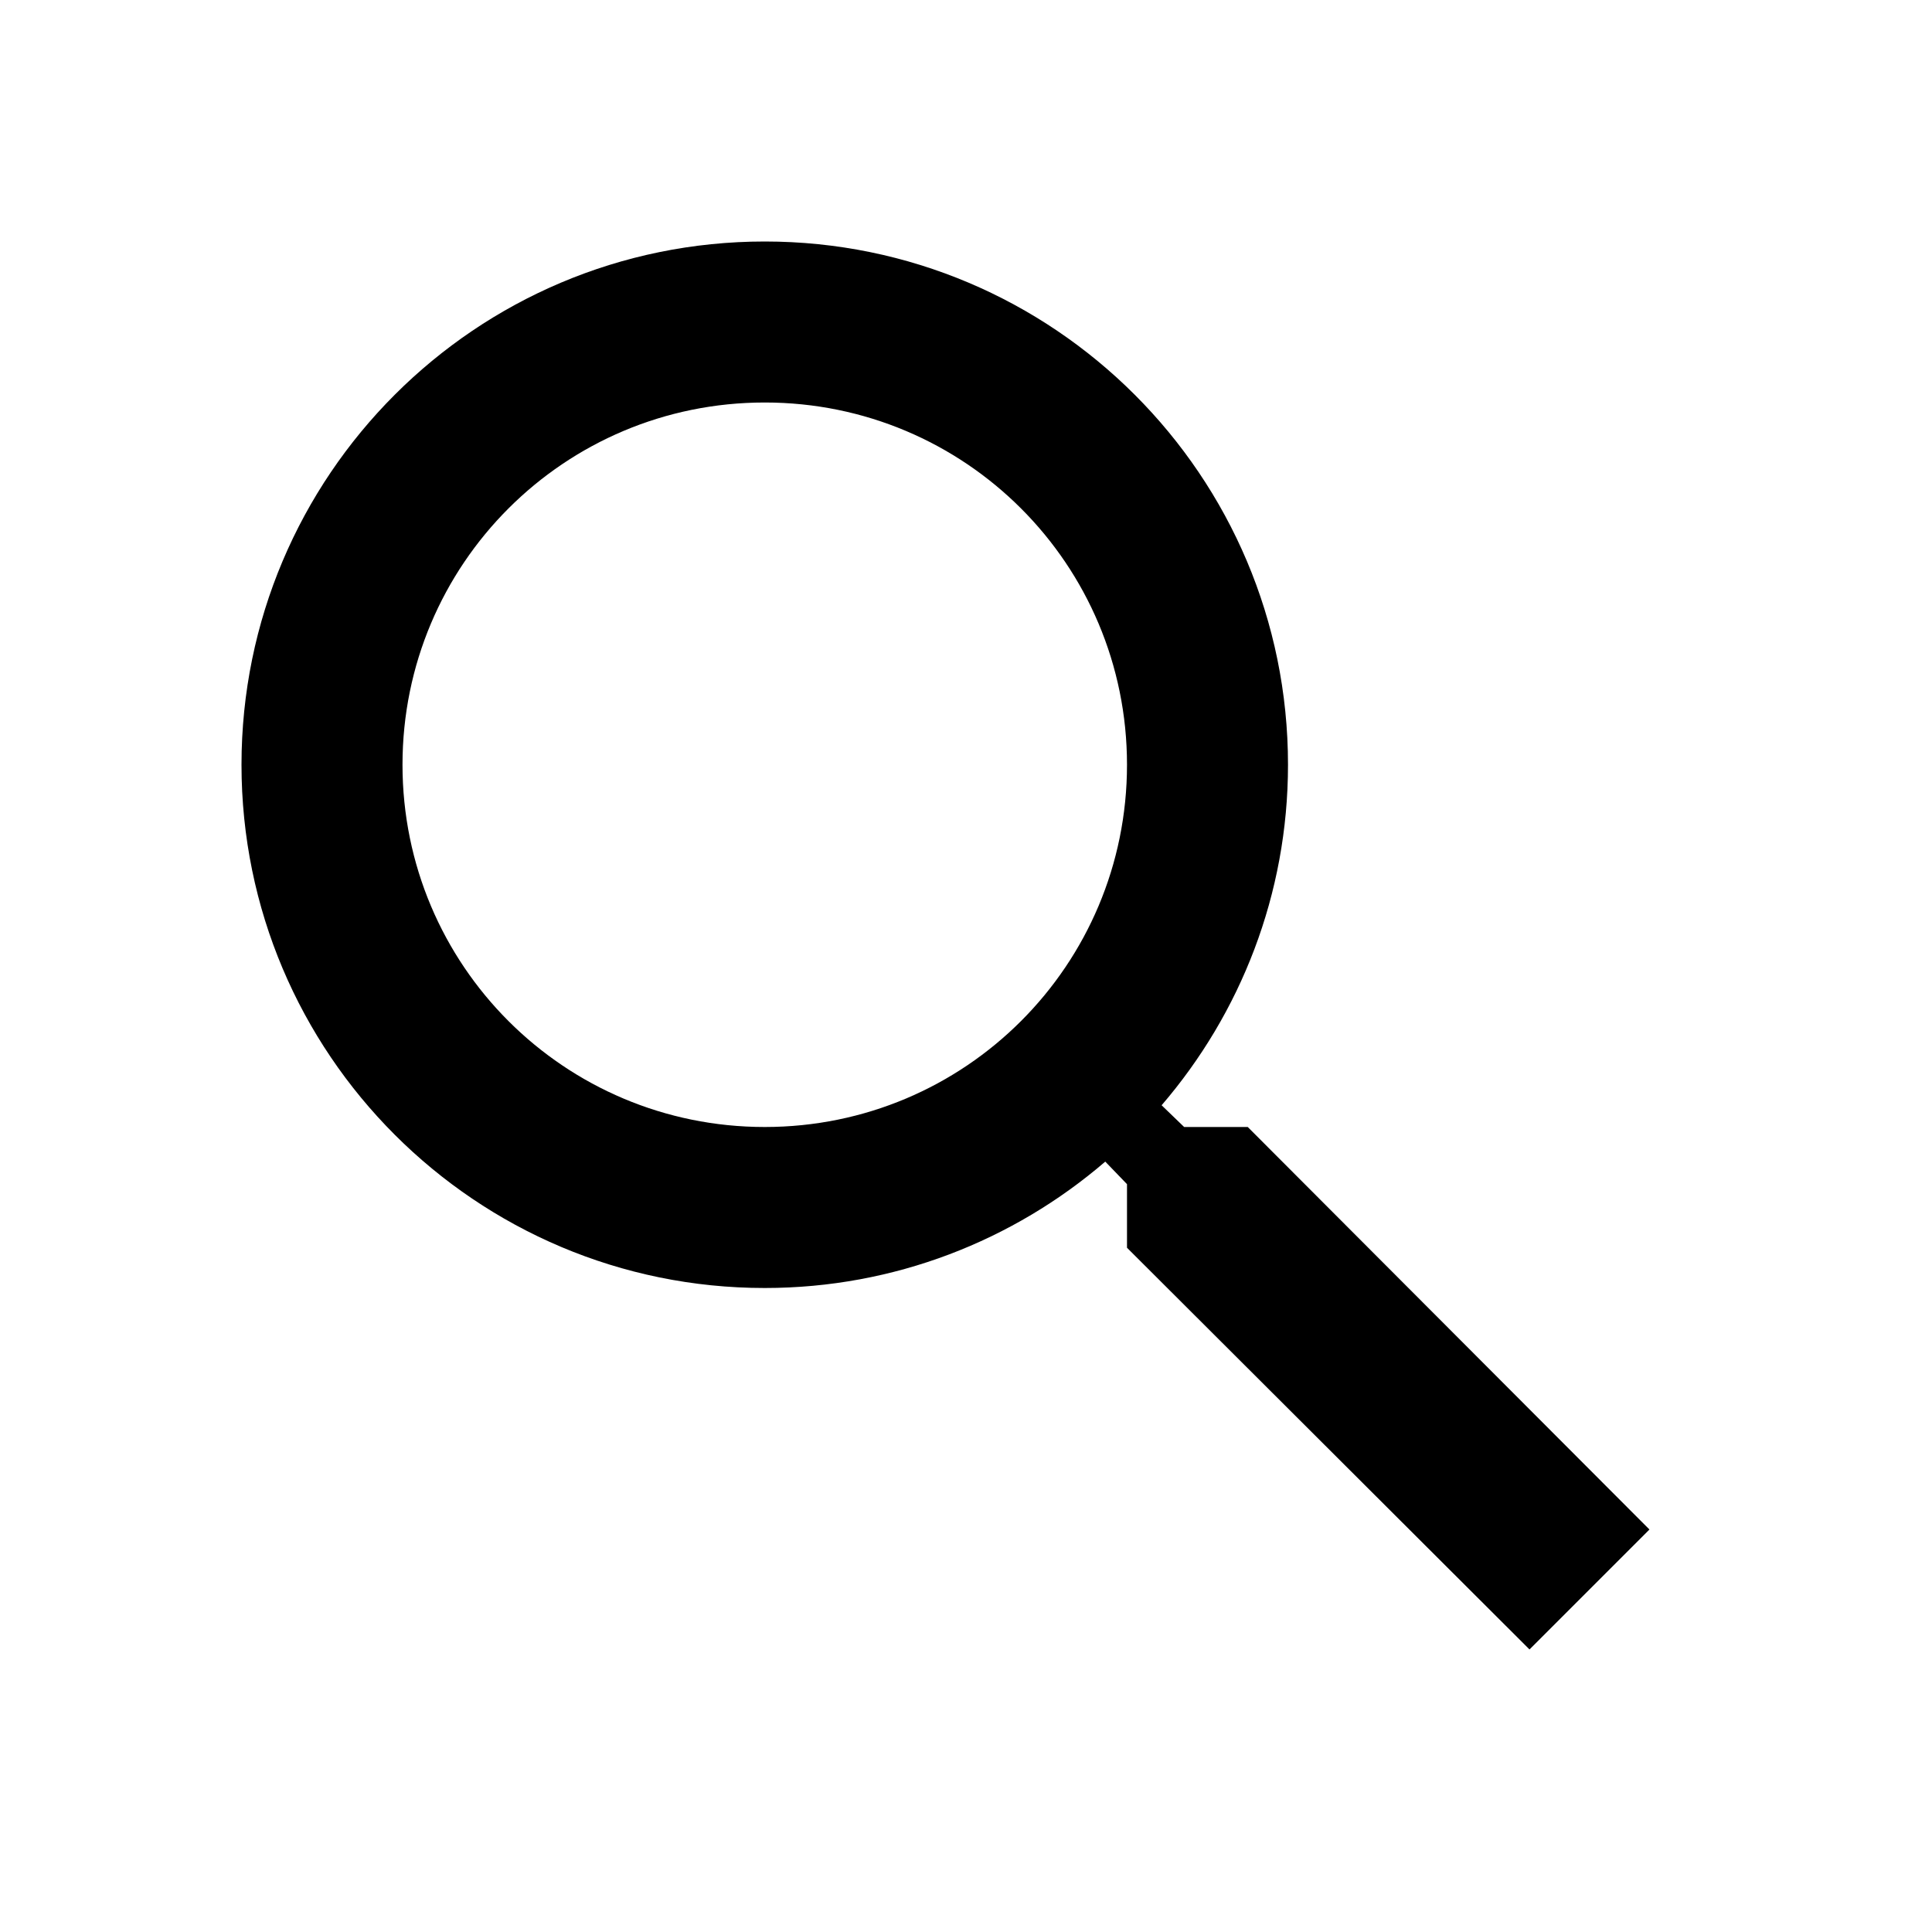
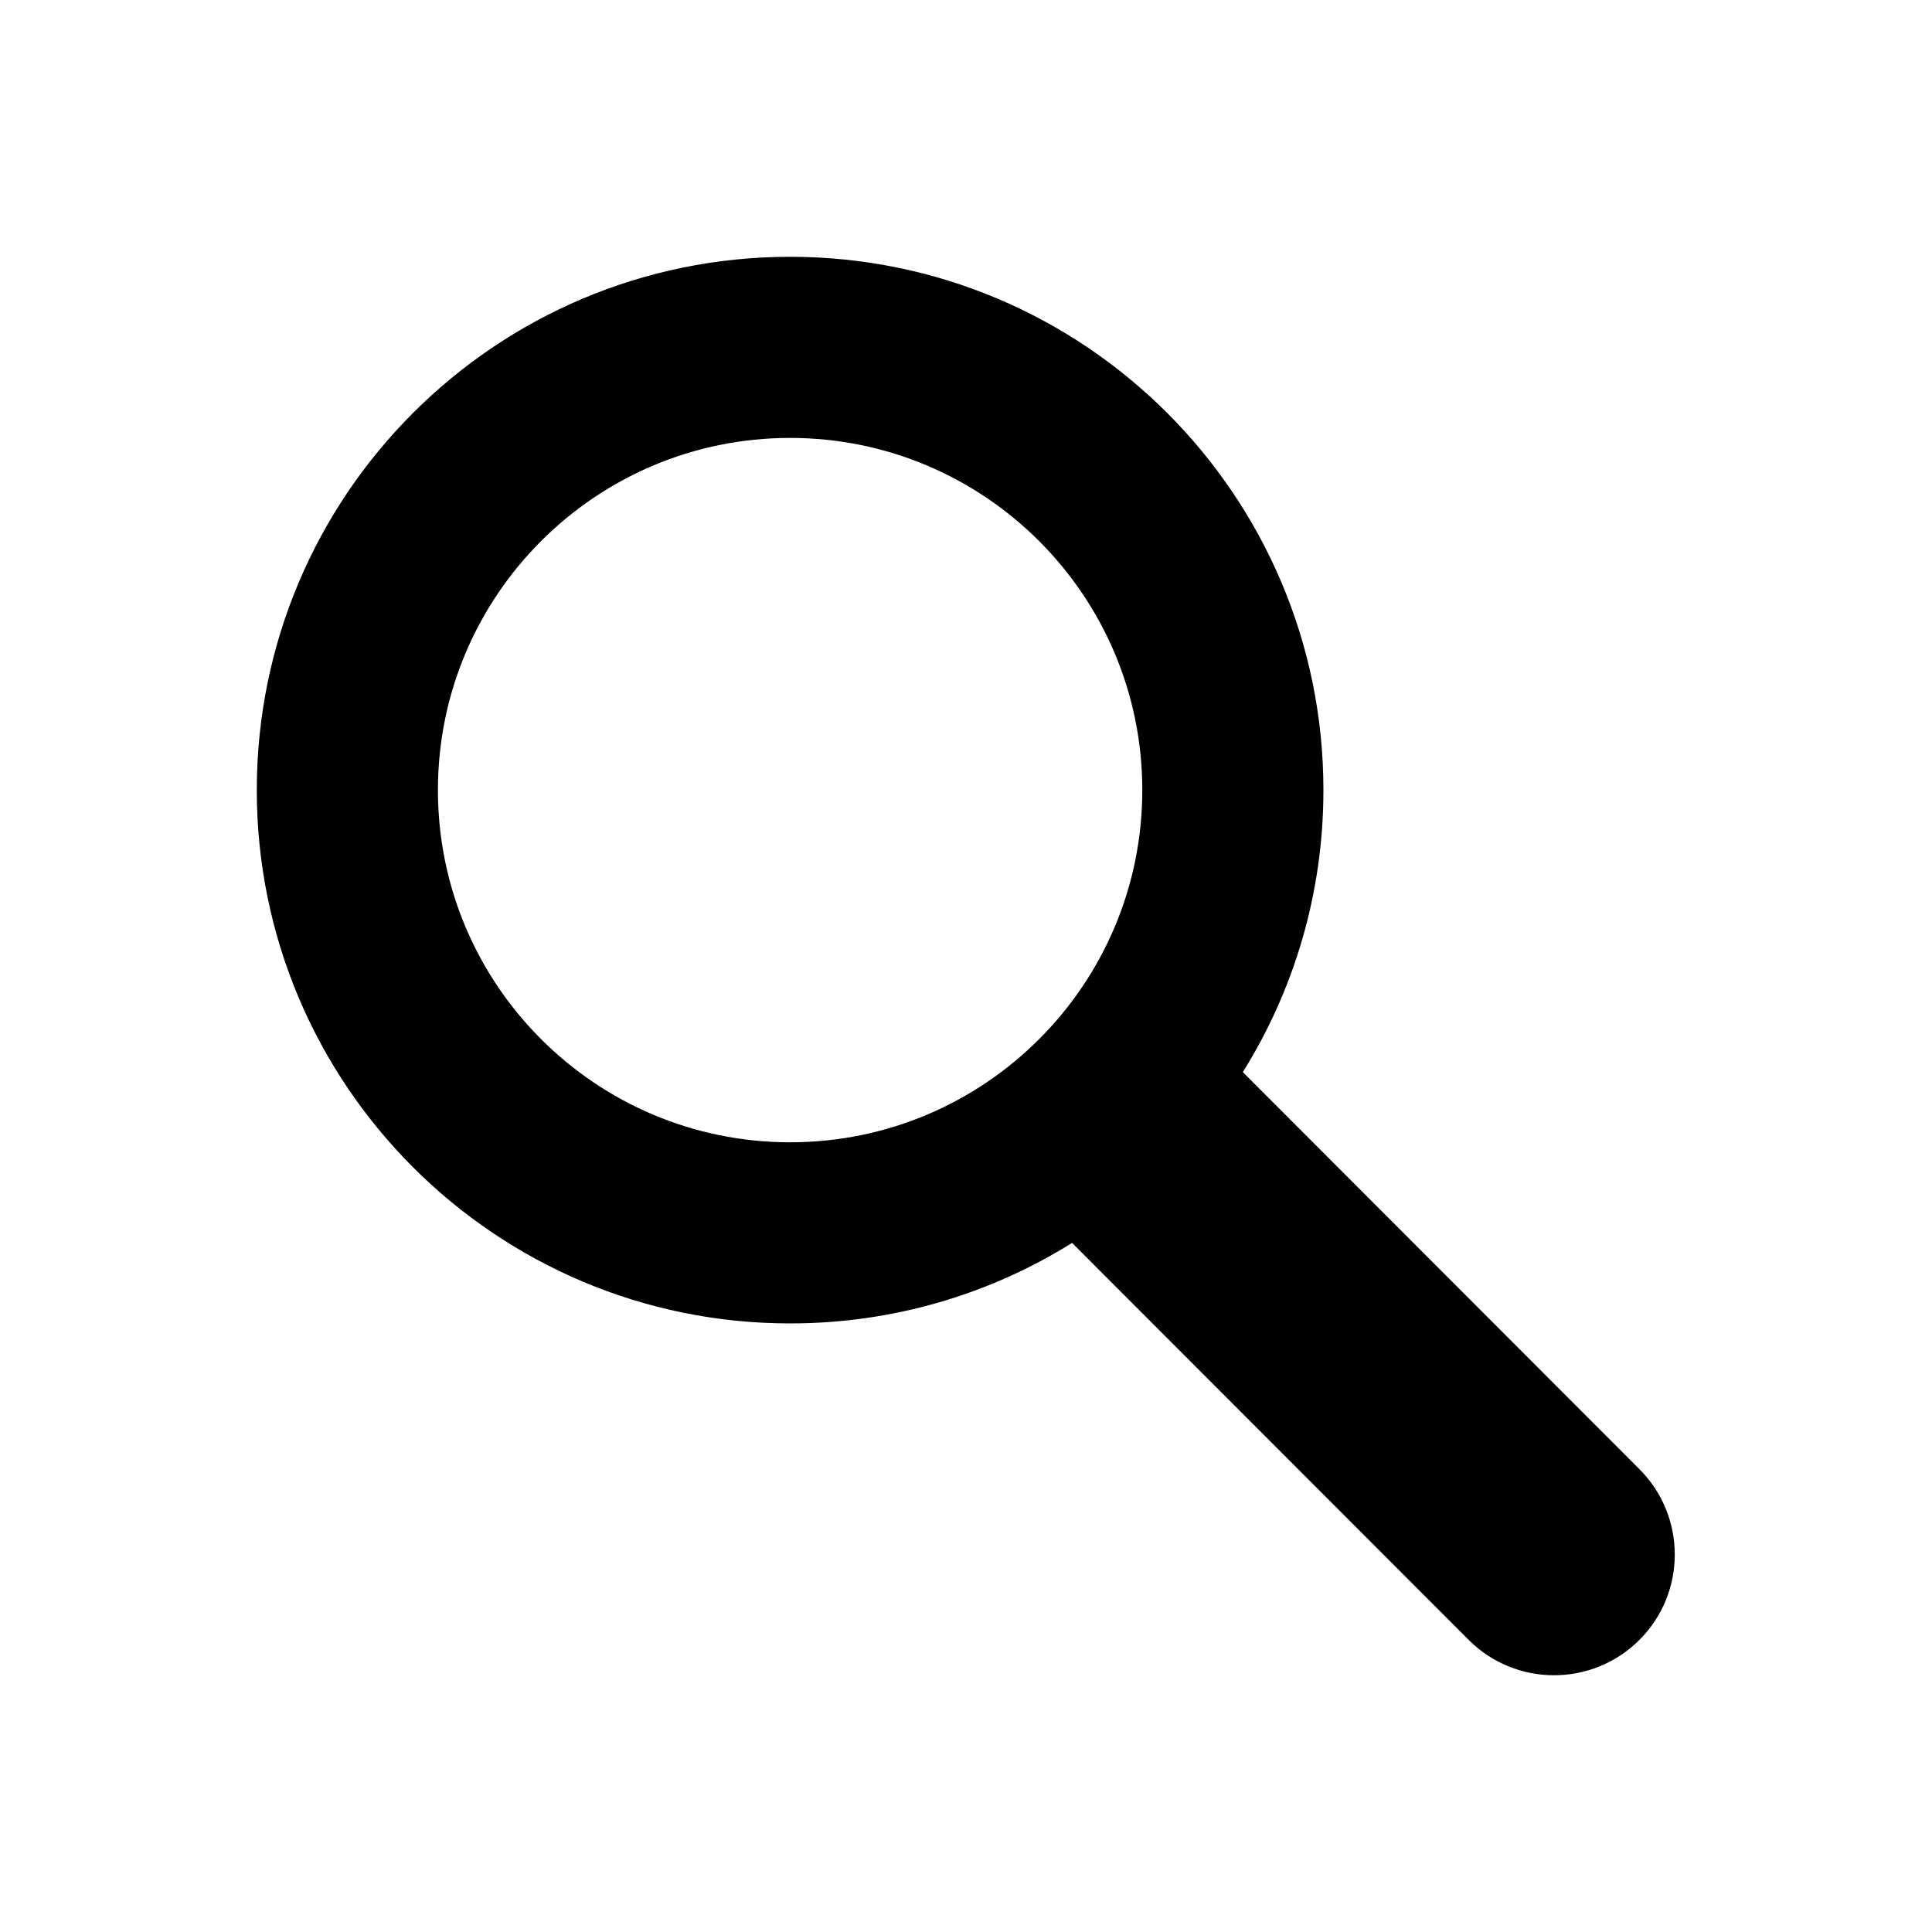
- <svg xmlns="http://www.w3.org/2000/svg" width="24" height="24" viewBox="0 0 24 24" version="1.1">
-   <path d="M15.5,14 L14.71,14 L14.43,13.73 C15.41,12.59 16,11.11 16,9.5 C16,5.91 13.09,3 9.5,3 C5.91,3 3,5.91 3,9.5 C3,13.09 5.91,16 9.5,16 C11.11,16 12.59,15.41 13.73,14.43 L14,14.71 L14,15.5 L19,20.49 L20.49,19 L15.5,14 L15.5,14 Z M9.5,14 C7.01,14 5,11.99 5,9.5 C5,7.01 7.01,5 9.5,5 C11.99,5 14,7.01 14,9.5 C14,11.99 11.99,14 9.5,14 L9.5,14 Z" id="path-1" />
+ <svg xmlns="http://www.w3.org/2000/svg" width="24" height="24" viewBox="0 0 24 24">
+   <path d="M9.815 3.19c3.659 0 6.625 2.966 6.625 6.625 0 1.286-.367 2.487-1.001 3.503l4.927 4.933c.585.586.585 1.536-.001 2.121-.586.585-1.536.585-2.121-.001l-4.926-4.931C12.301 16.074 11.101 16.44 9.815 16.44c-3.659 0-6.625-2.966-6.625-6.625S6.156 3.19 9.815 3.19zm0 2.25c-2.416 0-4.375 1.959-4.375 4.375s1.959 4.375 4.375 4.375 4.375-1.959 4.375-4.375S12.231 5.44 9.815 5.44z" />
</svg>
